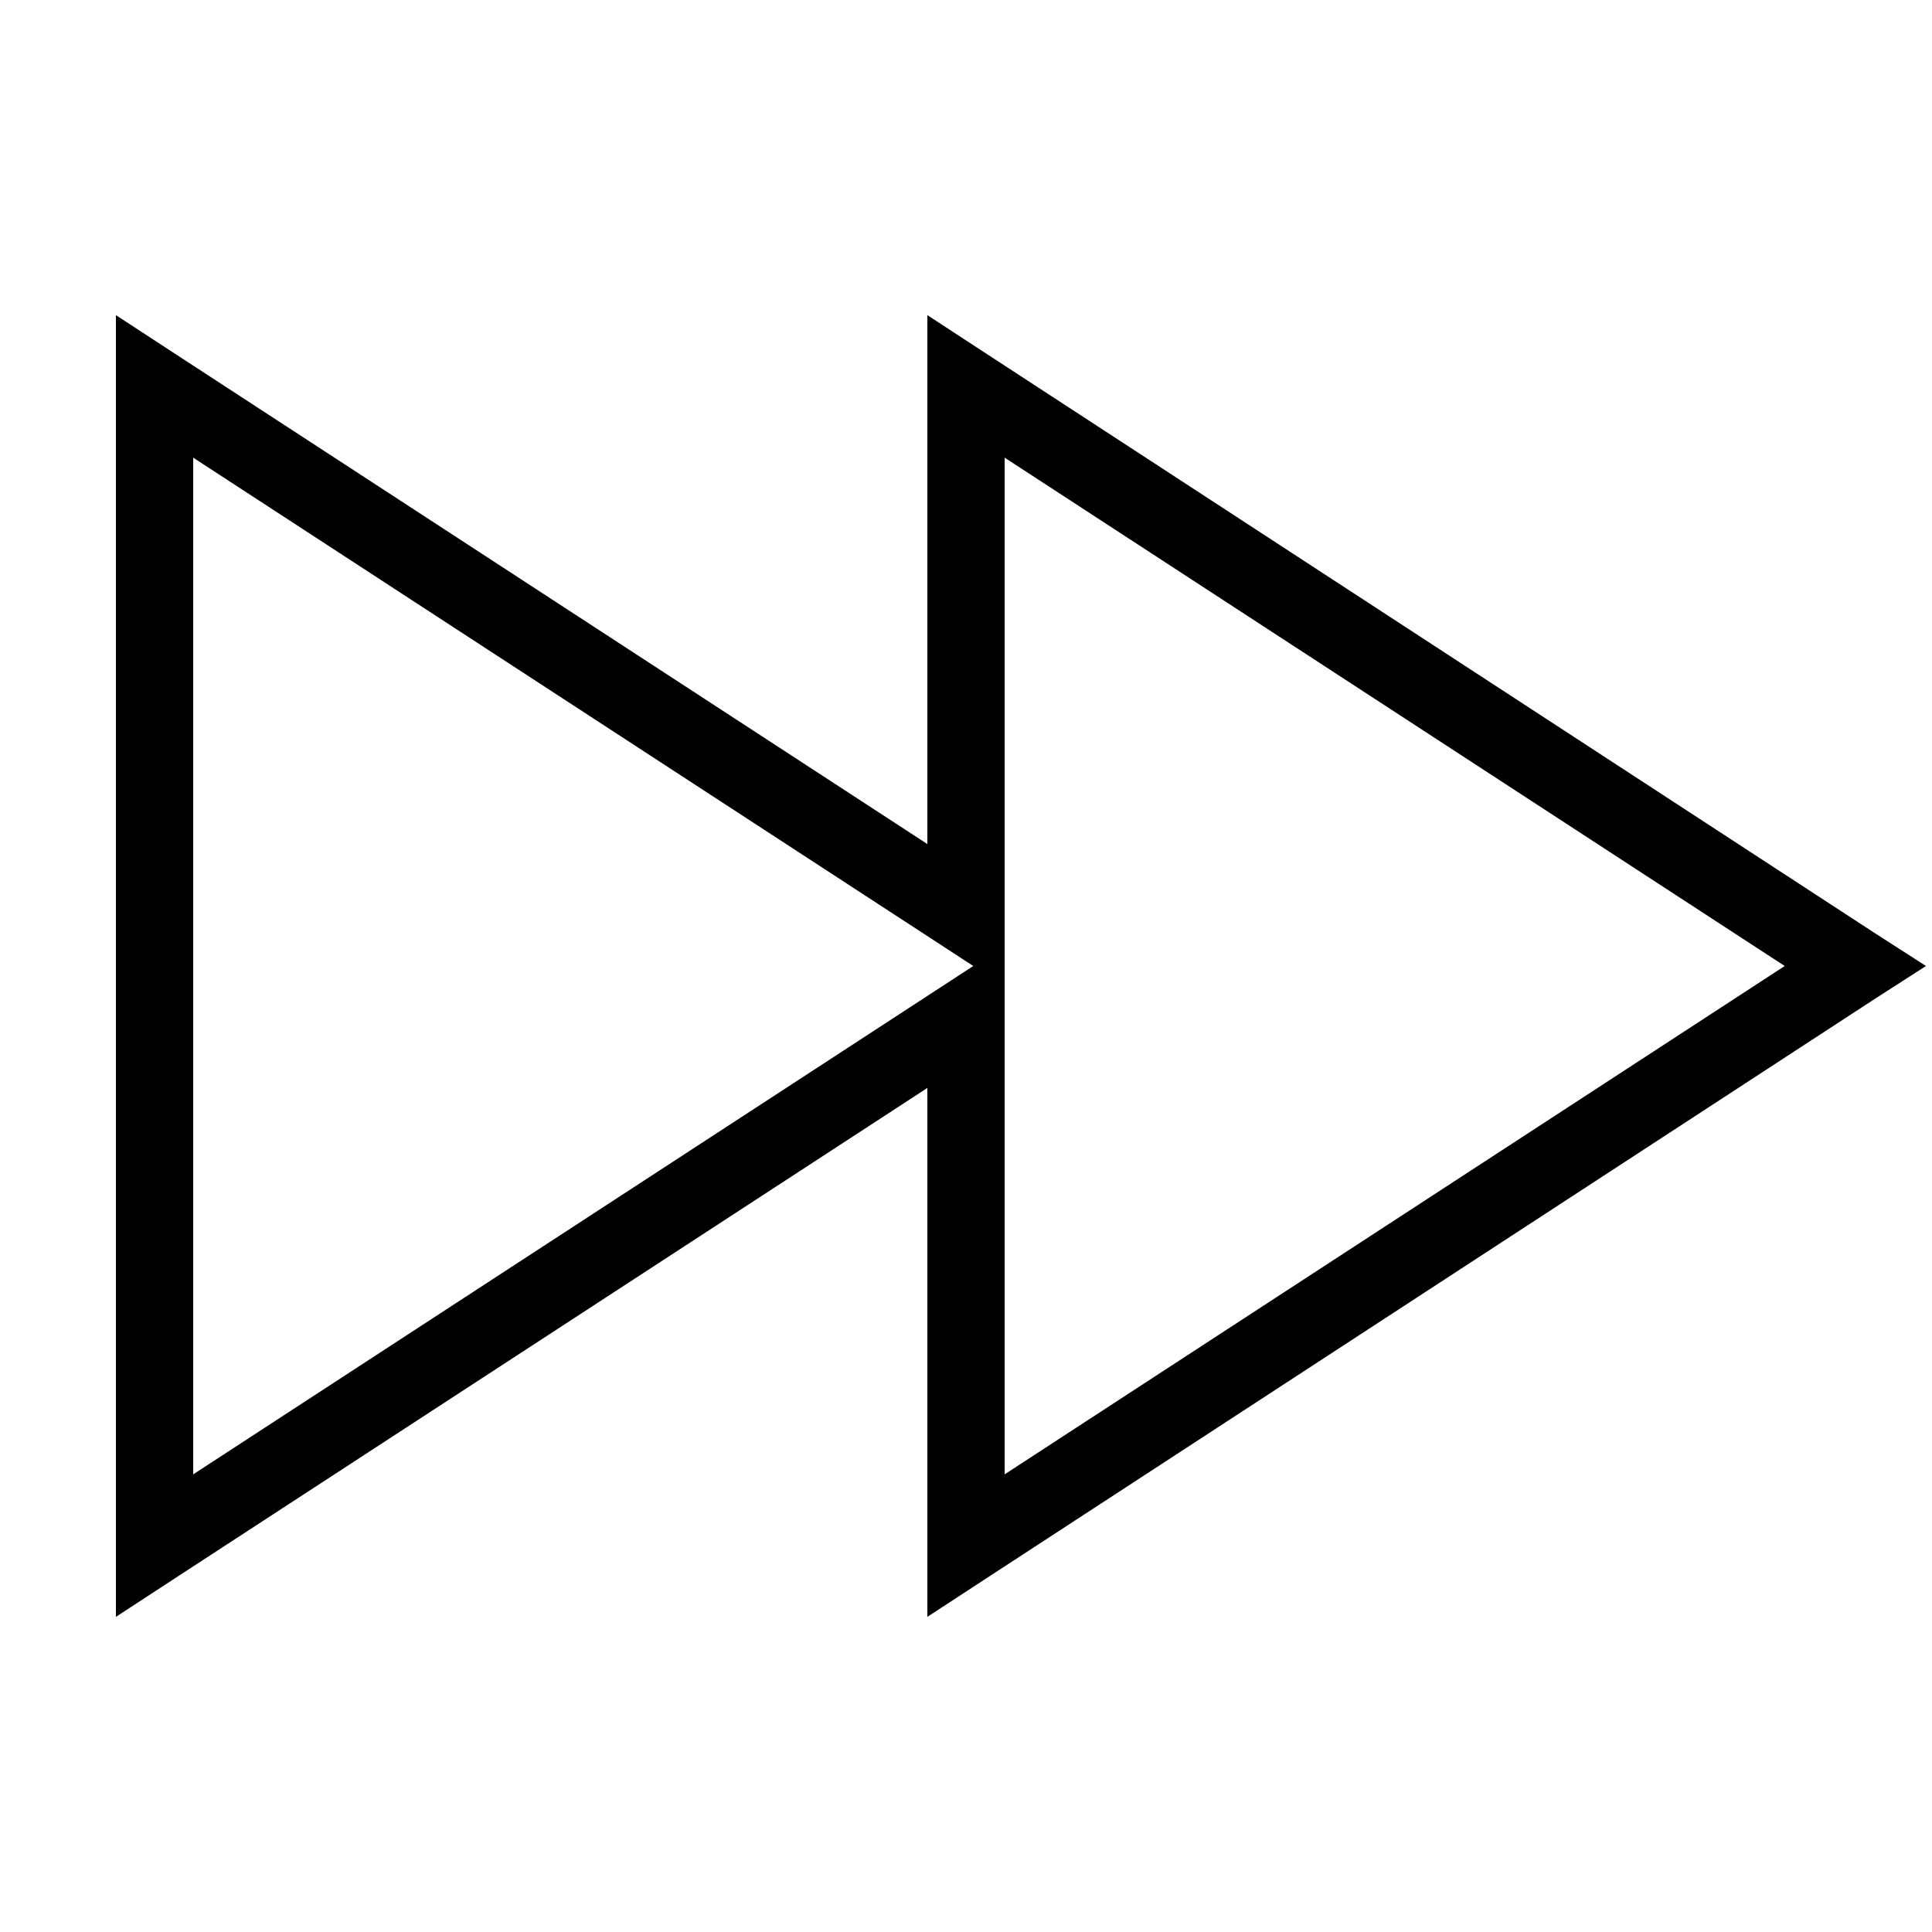
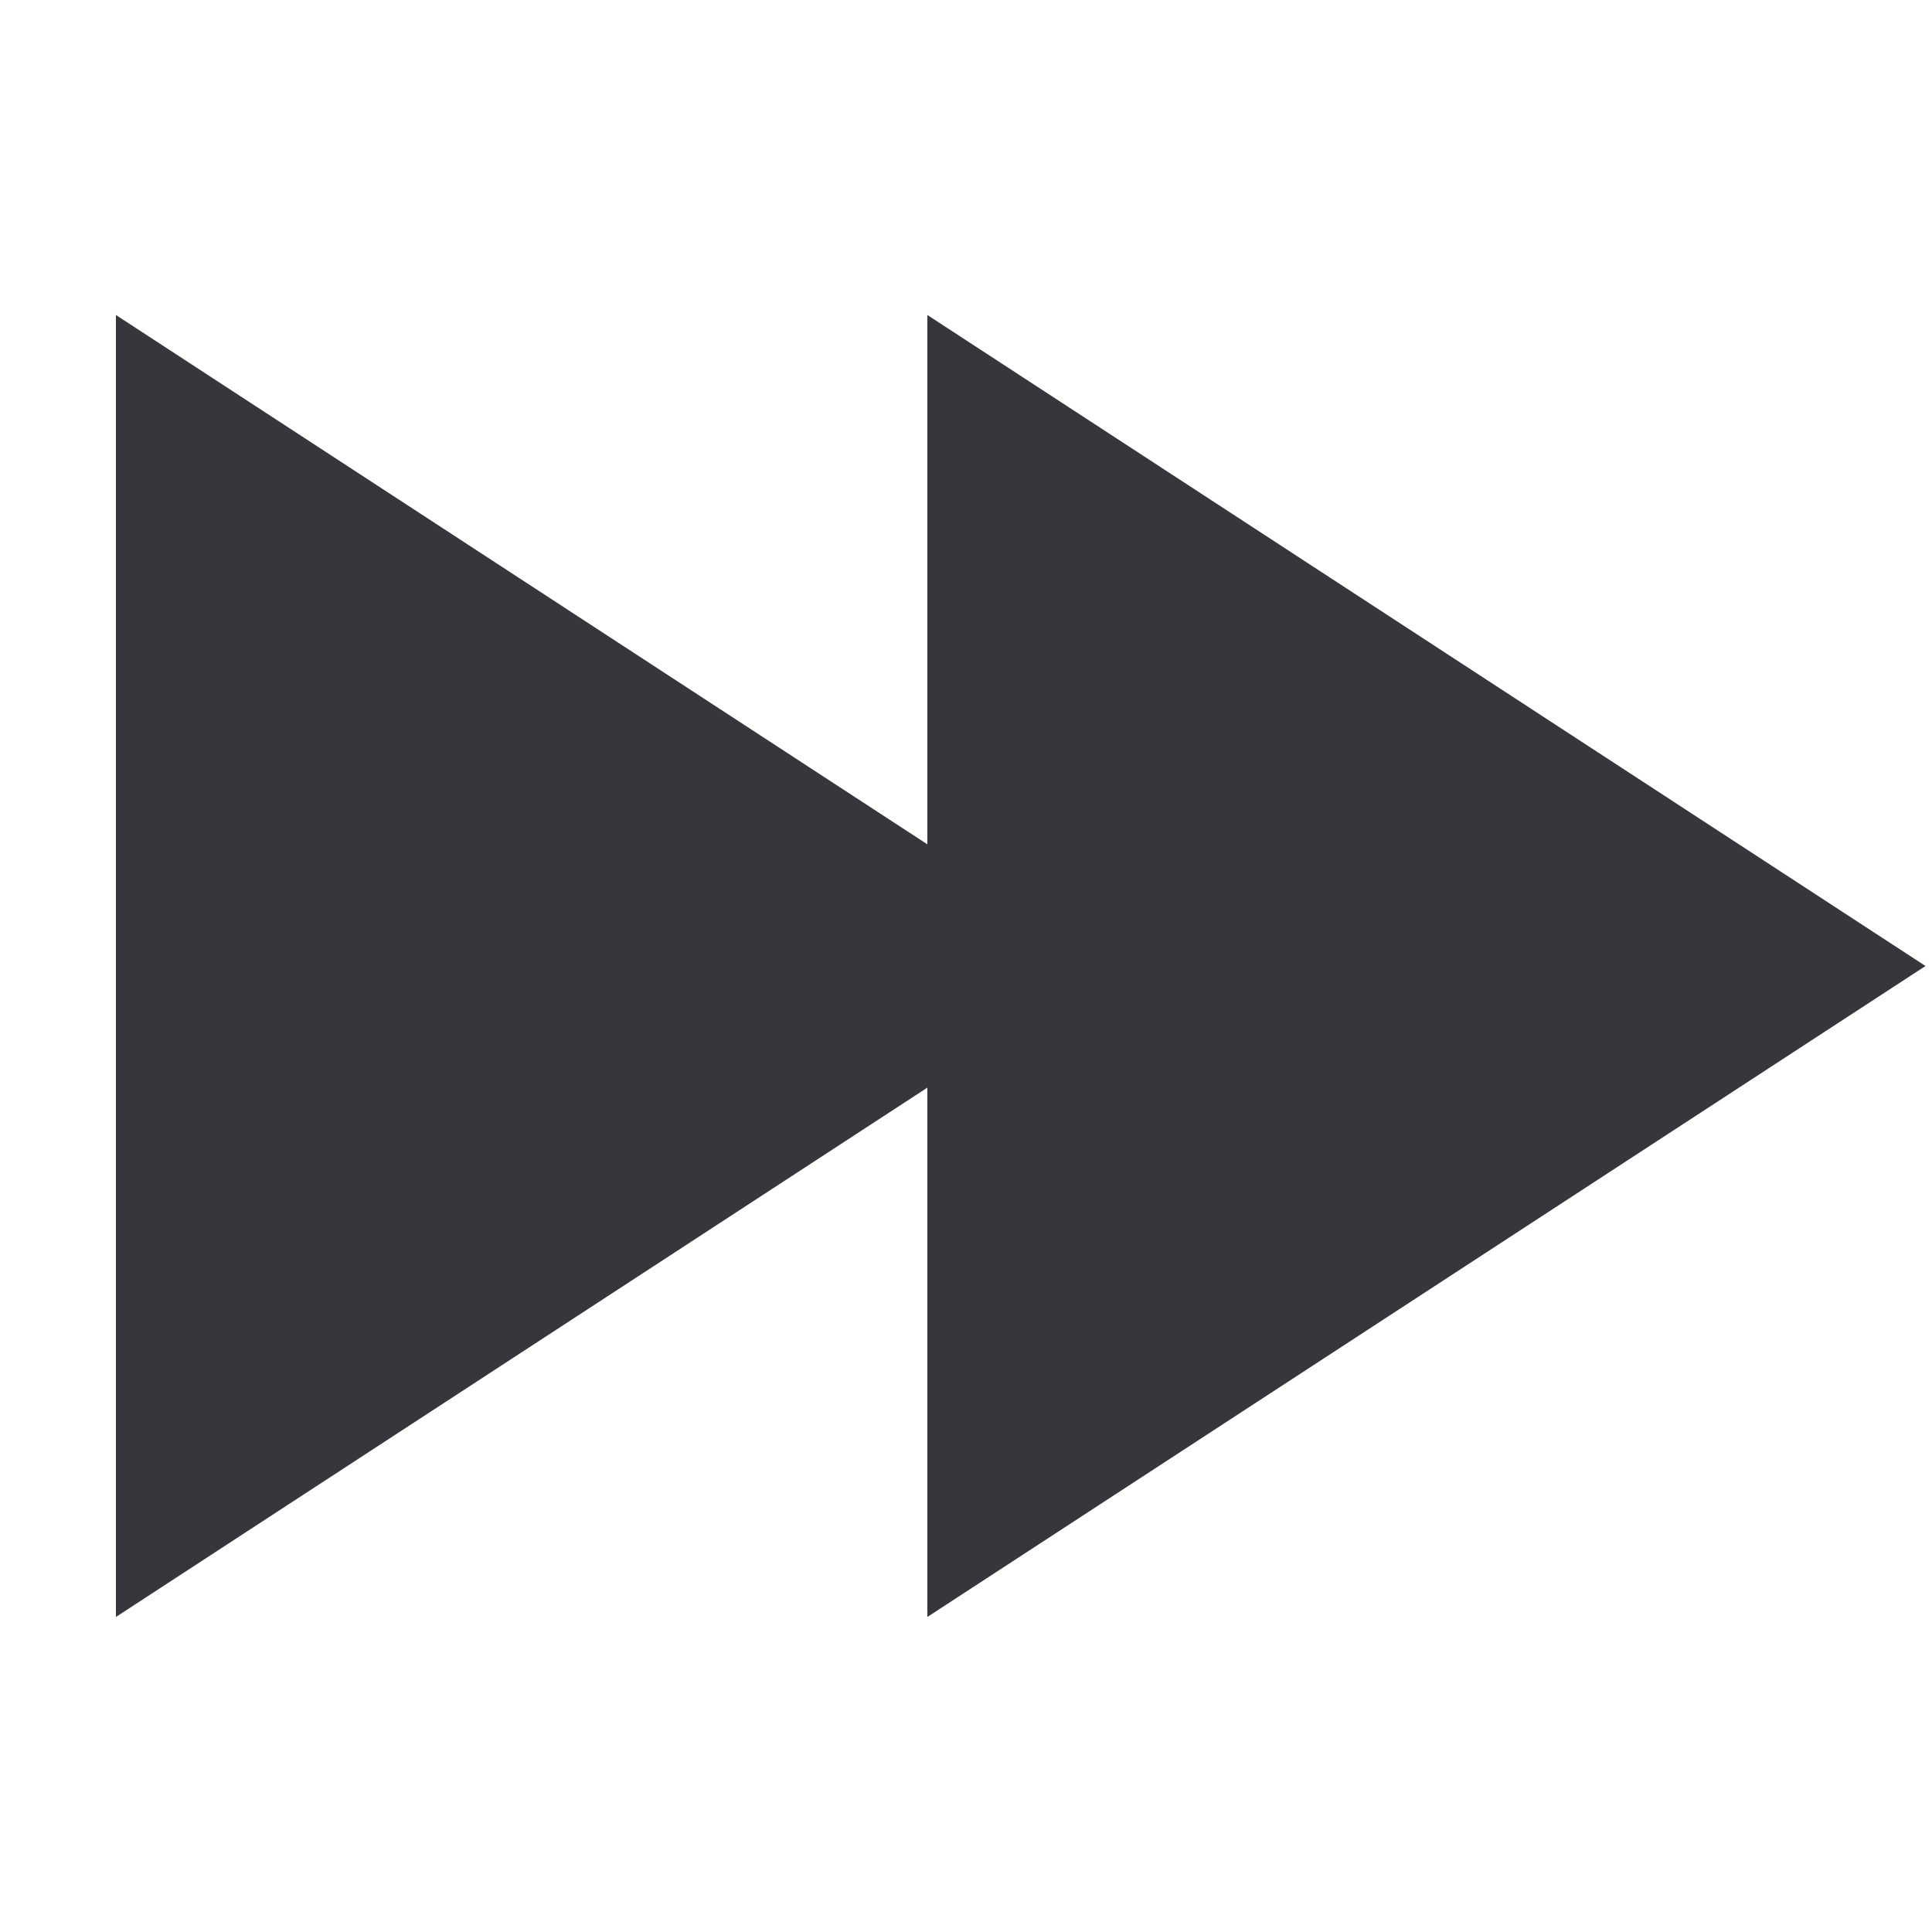
- <svg xmlns="http://www.w3.org/2000/svg" viewBox="0 0 50 50" width="50px" height="50px">
-   <path d="M 3 8.156 L 3 41.844 L 4.531 40.844 L 24 28.156 L 24 41.844 L 25.531 40.844 L 48.531 25.844 L 49.844 25 L 48.531 24.156 L 25.531 9.156 L 24 8.156 L 24 21.844 L 4.531 9.156 Z M 5 11.844 L 24.469 24.531 L 25.188 25 L 24.469 25.469 L 5 38.156 Z M 26 11.844 L 46.188 25 L 26 38.156 Z" />
+ <svg xmlns="http://www.w3.org/2000/svg" viewBox="0,0,256,256" width="50px" height="50px">
+   <g fill="#35373D" fill-rule="nonzero" stroke="none" stroke-width="1" stroke-linecap="butt" stroke-linejoin="miter" stroke-miterlimit="10" stroke-dasharray="" stroke-dashoffset="0" font-family="none" font-weight="none" font-size="none" text-anchor="none" style="mix-blend-mode: normal">
+     <g transform="scale(5.12,5.12)">
+       <path d="M49.832,25l-25.832,-16.848v13.699l-21,-13.699v33.695l21,-13.699v13.699z" />
+     </g>
+   </g>
</svg>
